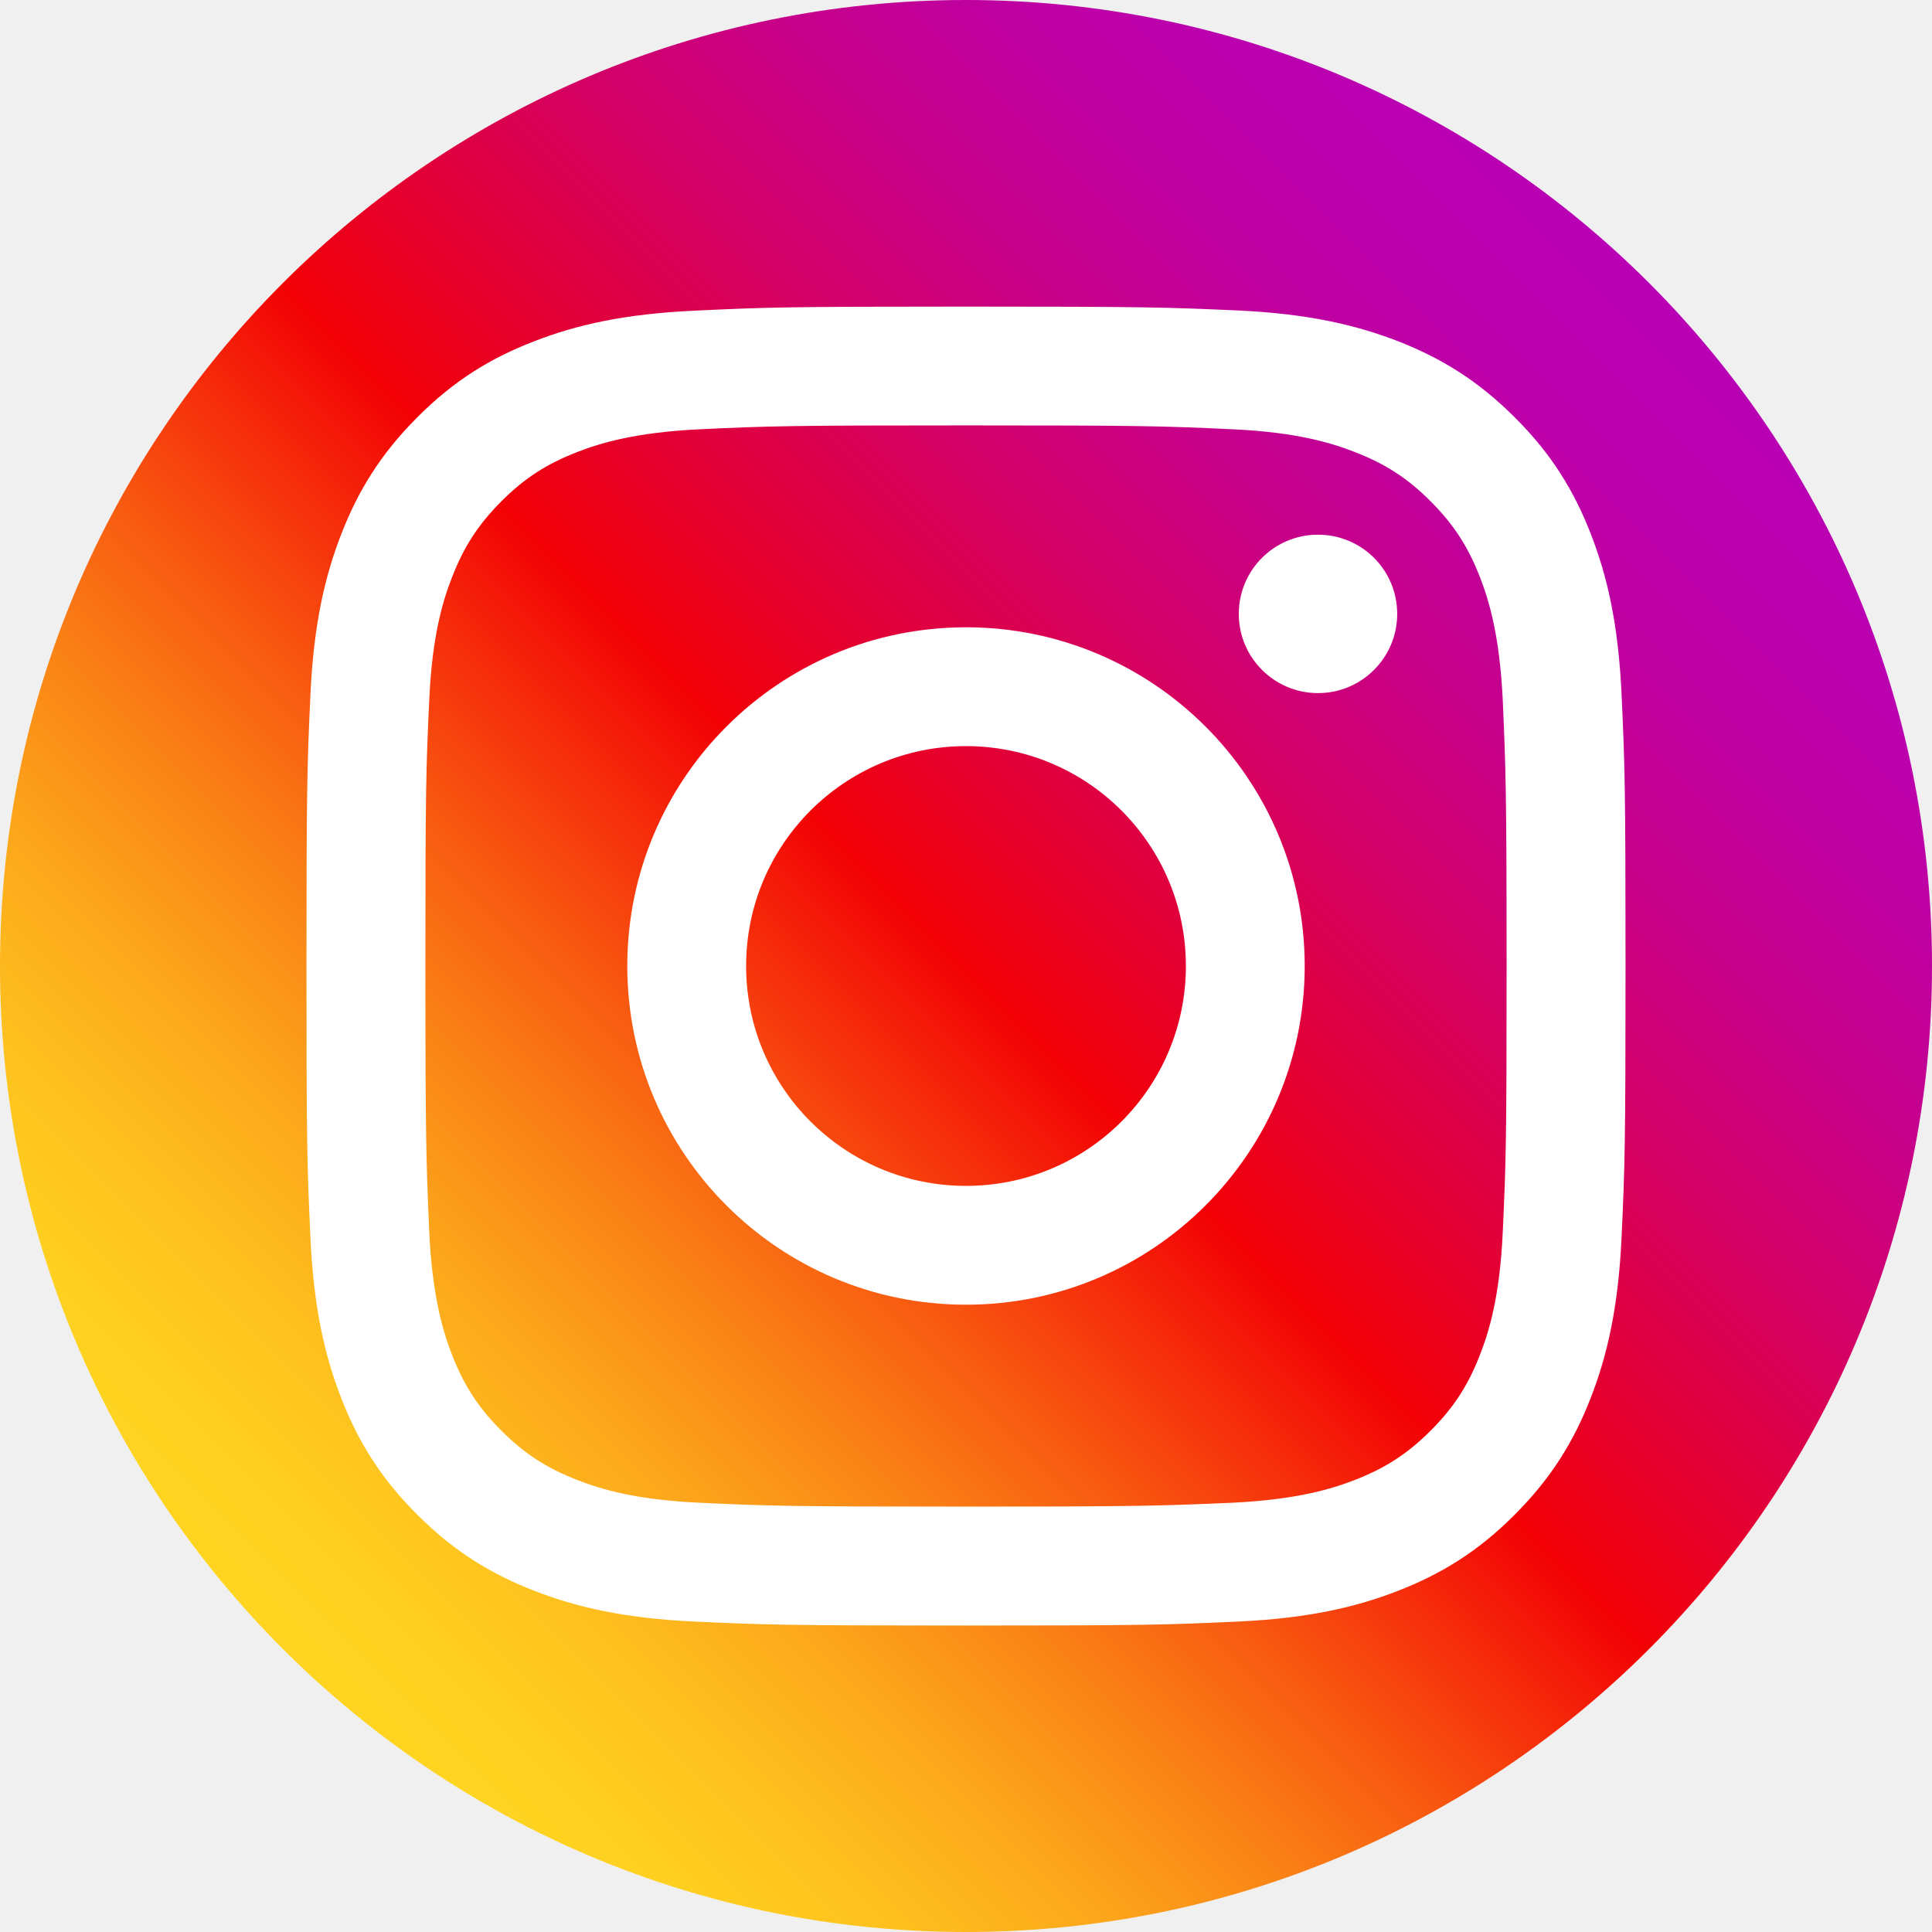
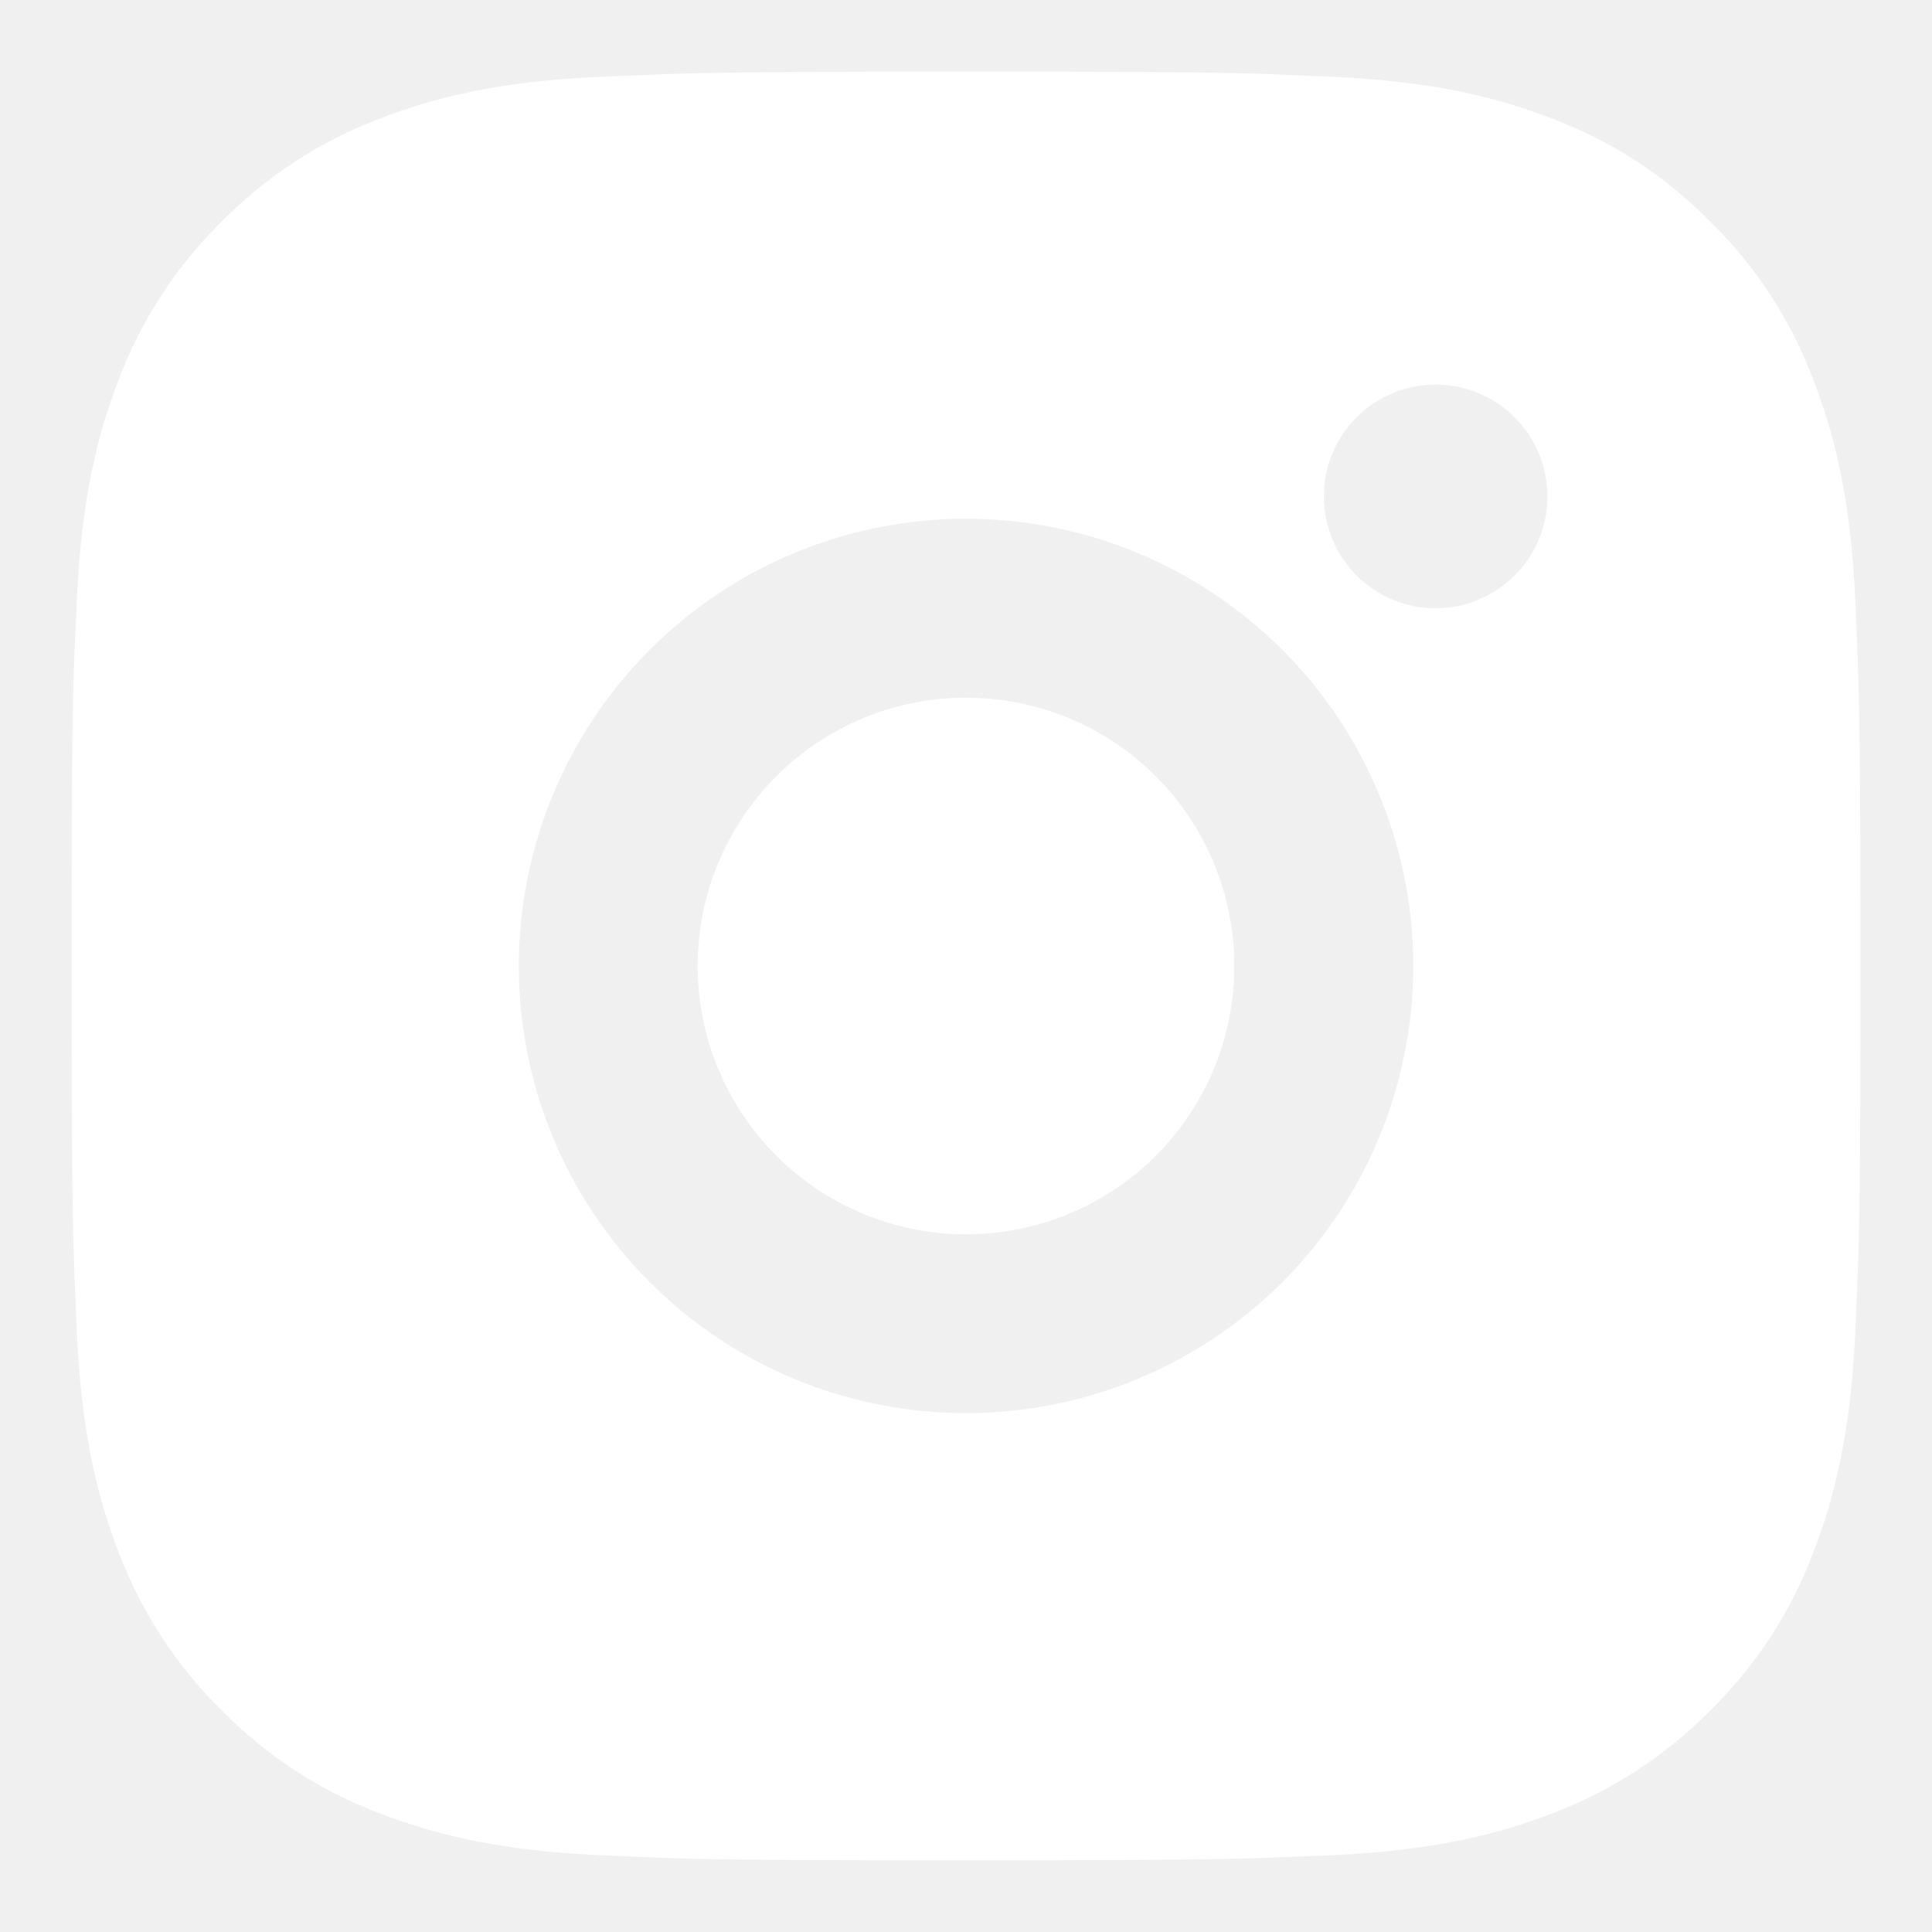
- <svg xmlns="http://www.w3.org/2000/svg" width="16" height="16" viewBox="0 0 16 16" fill="none">
-   <g clip-path="url(#clip0_903_66635)">
-     <path d="M8 16C3.582 16 0 12.418 0 8C0 3.582 3.582 0 8 0C12.418 0 16 3.582 16 8C16 12.418 12.418 16 8 16Z" fill="url(#paint0_linear_903_66635)" />
-     <path d="M8 3.523C9.458 3.523 9.63 3.528 10.206 3.555C10.739 3.579 11.029 3.669 11.221 3.744C11.475 3.843 11.658 3.961 11.848 4.152C12.038 4.342 12.157 4.525 12.256 4.779C12.331 4.971 12.419 5.261 12.445 5.793C12.47 6.369 12.477 6.542 12.477 8C12.477 9.457 12.472 9.63 12.445 10.206C12.421 10.739 12.331 11.029 12.256 11.221C12.157 11.475 12.038 11.658 11.848 11.848C11.658 12.038 11.475 12.157 11.221 12.256C11.029 12.331 10.739 12.419 10.206 12.445C9.63 12.47 9.458 12.477 8 12.477C6.542 12.477 6.37 12.472 5.794 12.445C5.261 12.421 4.971 12.331 4.779 12.256C4.525 12.157 4.342 12.038 4.152 11.848C3.962 11.658 3.843 11.475 3.744 11.221C3.669 11.029 3.581 10.739 3.555 10.206C3.53 9.63 3.523 9.457 3.523 8C3.523 6.542 3.528 6.369 3.555 5.793C3.579 5.261 3.669 4.971 3.744 4.779C3.843 4.525 3.962 4.342 4.152 4.152C4.342 3.961 4.525 3.843 4.779 3.744C4.971 3.669 5.261 3.581 5.794 3.555C6.37 3.528 6.542 3.523 8 3.523ZM8 2.539C6.517 2.539 6.331 2.545 5.749 2.573C5.168 2.6 4.771 2.691 4.422 2.827C4.064 2.965 3.758 3.152 3.456 3.456C3.152 3.76 2.966 4.064 2.826 4.424C2.691 4.771 2.598 5.168 2.571 5.75C2.544 6.333 2.538 6.518 2.538 8.001C2.538 9.485 2.544 9.67 2.571 10.253C2.598 10.834 2.69 11.23 2.826 11.579C2.965 11.936 3.152 12.242 3.456 12.544C3.76 12.848 4.064 13.034 4.424 13.174C4.771 13.309 5.168 13.402 5.75 13.429C6.333 13.456 6.518 13.462 8.002 13.462C9.485 13.462 9.67 13.456 10.253 13.429C10.834 13.402 11.23 13.31 11.579 13.174C11.936 13.035 12.242 12.848 12.544 12.544C12.848 12.24 13.034 11.936 13.174 11.576C13.309 11.229 13.402 10.832 13.429 10.249C13.456 9.667 13.462 9.481 13.462 7.998C13.462 6.515 13.456 6.329 13.429 5.747C13.402 5.166 13.31 4.769 13.174 4.421C13.035 4.064 12.848 3.758 12.544 3.456C12.24 3.152 11.936 2.966 11.576 2.825C11.229 2.691 10.832 2.598 10.25 2.571C9.669 2.545 9.483 2.539 8 2.539Z" fill="white" />
-     <path d="M8 5.195C6.451 5.195 5.195 6.451 5.195 8C5.195 9.549 6.451 10.805 8 10.805C9.549 10.805 10.805 9.549 10.805 8C10.805 6.451 9.549 5.195 8 5.195ZM8 9.821C6.995 9.821 6.179 9.007 6.179 8C6.179 6.994 6.995 6.179 8 6.179C9.005 6.179 9.821 6.994 9.821 8C9.821 9.007 9.005 9.821 8 9.821Z" fill="white" />
-     <path d="M10.915 5.74C11.278 5.74 11.571 5.446 11.571 5.084C11.571 4.721 11.278 4.428 10.915 4.428C10.553 4.428 10.259 4.721 10.259 5.084C10.259 5.446 10.553 5.74 10.915 5.74Z" fill="white" />
-   </g>
-   <defs>
-     <linearGradient id="paint0_linear_903_66635" x1="2.343" y1="13.657" x2="13.657" y2="2.343" gradientUnits="userSpaceOnUse">
-       <stop stop-color="#FFD521" />
-       <stop offset="0.055" stop-color="#FFD020" />
-       <stop offset="0.124" stop-color="#FEC01E" />
-       <stop offset="0.2" stop-color="#FCA71B" />
-       <stop offset="0.282" stop-color="#FA8316" />
-       <stop offset="0.368" stop-color="#F85510" />
-       <stop offset="0.456" stop-color="#F51E09" />
-       <stop offset="0.5" stop-color="#F30005" />
-       <stop offset="0.503" stop-color="#F20007" />
-       <stop offset="0.597" stop-color="#E1003B" />
-       <stop offset="0.688" stop-color="#D30067" />
-       <stop offset="0.776" stop-color="#C70088" />
-       <stop offset="0.859" stop-color="#BF00A0" />
-       <stop offset="0.936" stop-color="#BB00AF" />
-       <stop offset="1" stop-color="#B900B4" />
-     </linearGradient>
-     <clipPath id="clip0_903_66635">
-       <rect width="16" height="16" fill="white" />
-     </clipPath>
-   </defs>
+ <svg xmlns="http://www.w3.org/2000/svg" width="18" height="18" viewBox="0 0 18 18" fill="#fff">
+   <path d="M9 0.667C11.264 0.667 11.547 0.675 12.435 0.717C13.323 0.758 13.927 0.897 14.459 1.104C15.009 1.316 15.472 1.602 15.935 2.065C16.359 2.481 16.687 2.985 16.896 3.542C17.102 4.072 17.242 4.677 17.284 5.565C17.323 6.453 17.334 6.736 17.334 9C17.334 11.264 17.325 11.546 17.284 12.435C17.242 13.322 17.102 13.927 16.896 14.458C16.688 15.015 16.36 15.519 15.935 15.935C15.519 16.358 15.015 16.686 14.459 16.896C13.928 17.102 13.323 17.241 12.435 17.283C11.547 17.322 11.264 17.333 9 17.333C6.736 17.333 6.454 17.325 5.565 17.283C4.678 17.241 4.074 17.102 3.542 16.896C2.986 16.687 2.482 16.359 2.065 15.935C1.641 15.518 1.314 15.014 1.104 14.458C0.898 13.927 0.759 13.322 0.717 12.435C0.678 11.546 0.667 11.264 0.667 9C0.667 6.736 0.675 6.453 0.717 5.565C0.759 4.676 0.898 4.073 1.104 3.542C1.313 2.985 1.641 2.481 2.065 2.065C2.482 1.641 2.986 1.313 3.542 1.104C4.074 0.897 4.677 0.758 5.565 0.717C6.454 0.677 6.736 0.667 9 0.667ZM9 4.833C7.895 4.833 6.835 5.272 6.054 6.054C5.273 6.835 4.834 7.895 4.834 9C4.834 10.105 5.273 11.165 6.054 11.946C6.835 12.727 7.895 13.166 9 13.166C10.105 13.166 11.165 12.727 11.947 11.946C12.728 11.165 13.167 10.105 13.167 9C13.167 7.895 12.728 6.835 11.947 6.054C11.165 5.272 10.105 4.833 9 4.833ZM14.417 4.625C14.417 4.349 14.307 4.084 14.112 3.888C13.916 3.693 13.652 3.583 13.375 3.583C13.099 3.583 12.834 3.693 12.639 3.888C12.443 4.084 12.334 4.349 12.334 4.625C12.334 4.901 12.443 5.166 12.639 5.361C12.834 5.557 13.099 5.667 13.375 5.667C13.652 5.667 13.916 5.557 14.112 5.361C14.307 5.166 14.417 4.901 14.417 4.625ZM9 6.5C9.663 6.5 10.299 6.763 10.768 7.232C11.237 7.701 11.5 8.337 11.5 9C11.5 9.663 11.237 10.299 10.768 10.768C10.299 11.236 9.663 11.5 9 11.5C8.337 11.5 7.701 11.236 7.233 10.768C6.764 10.299 6.5 9.663 6.5 9C6.5 8.337 6.764 7.701 7.233 7.232C7.701 6.763 8.337 6.5 9 6.5Z" />
</svg>
